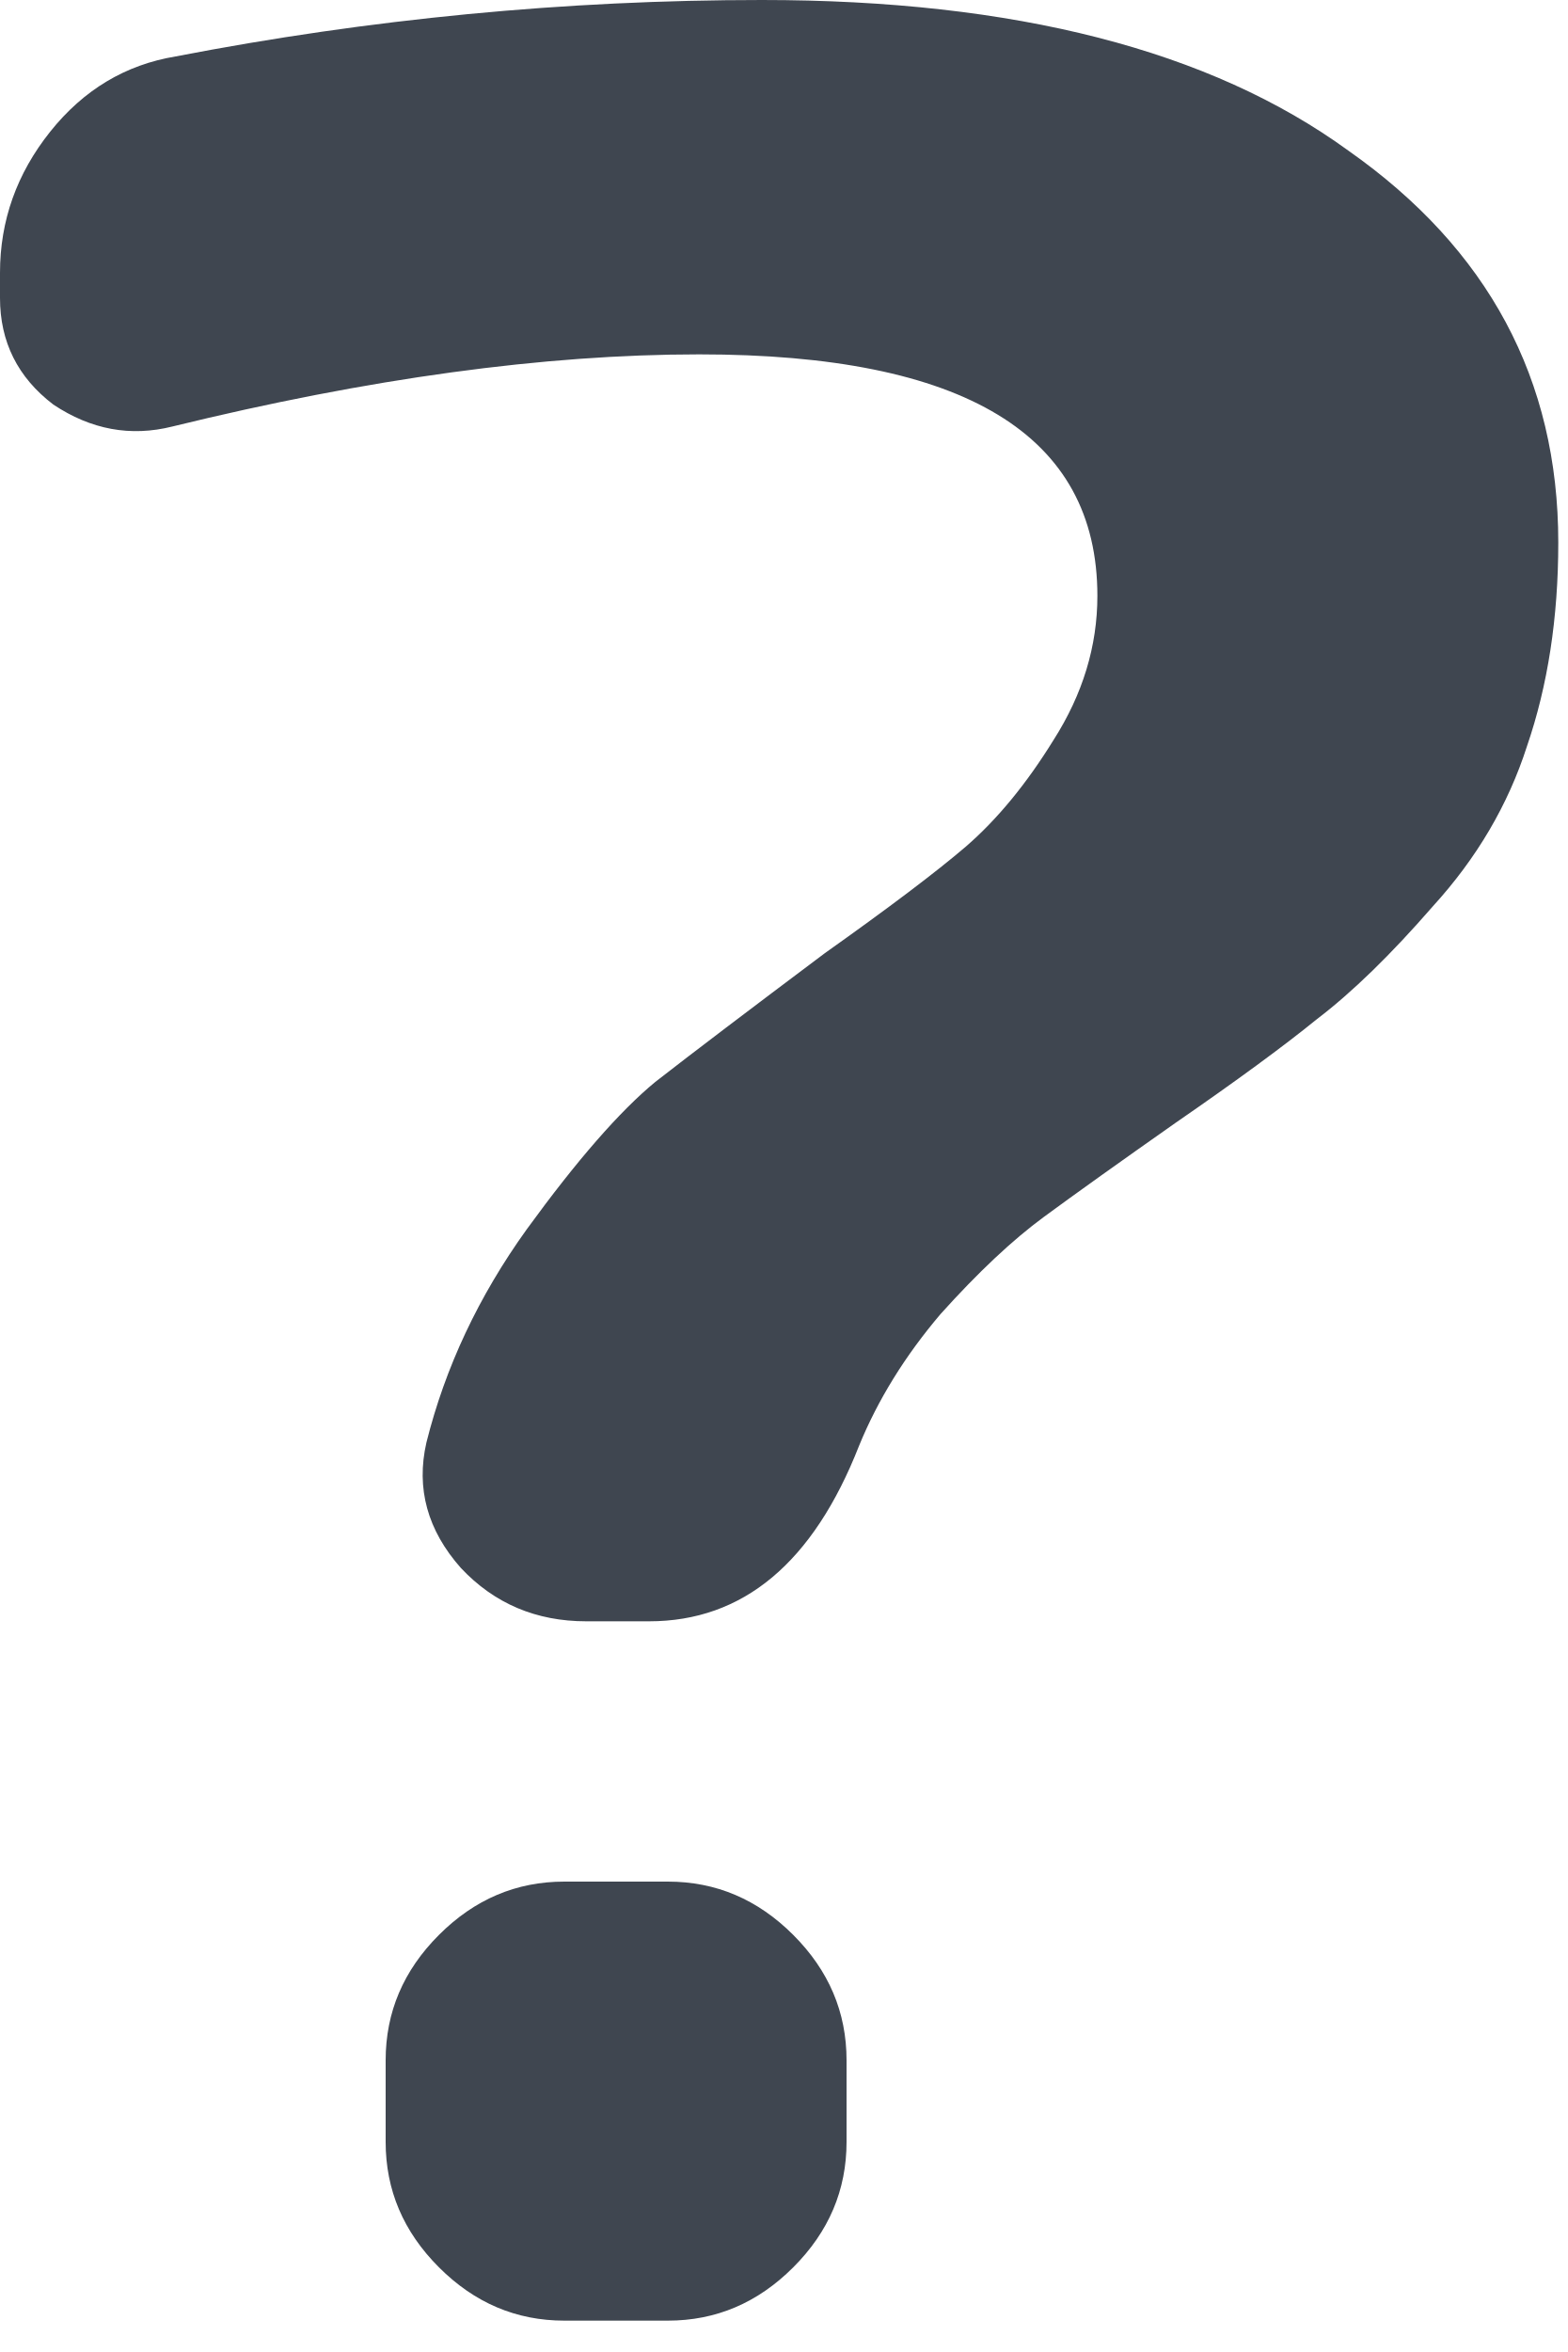
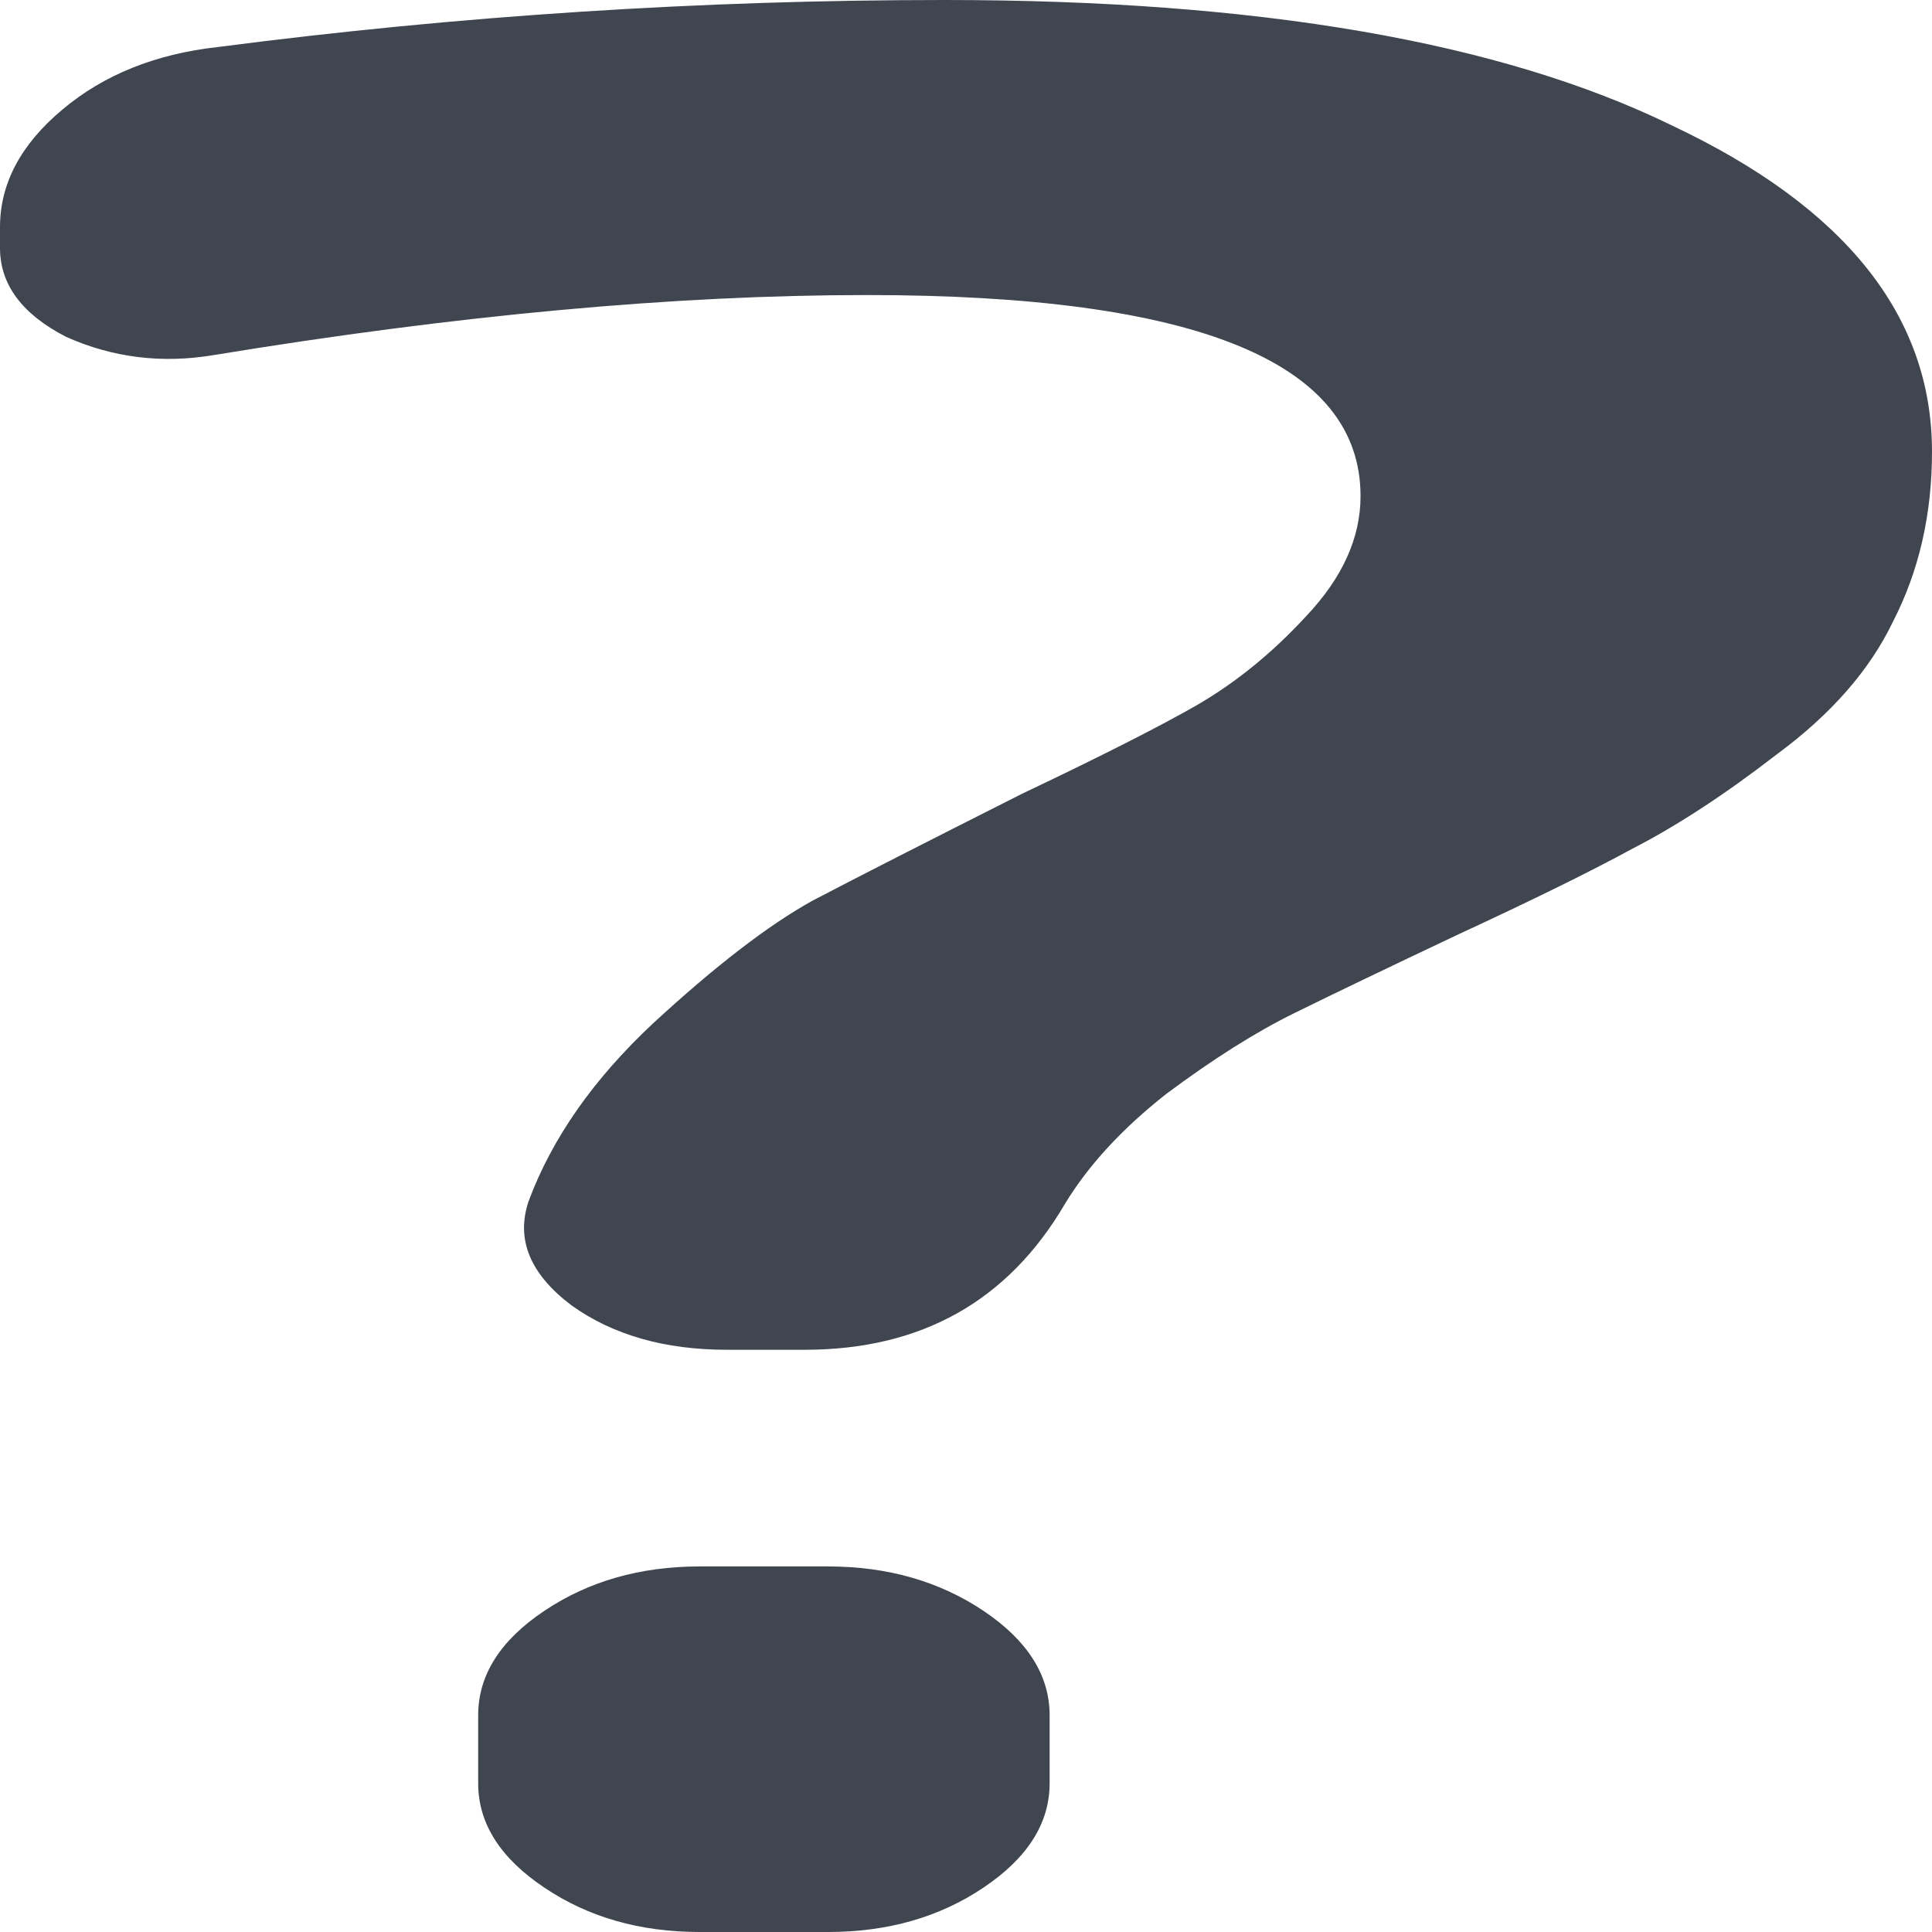
- <svg xmlns="http://www.w3.org/2000/svg" width="10" height="15" viewBox="0 0 10 15" fill="none">
-   <path d="M1.1 2.72C0.833 2.787 0.58 2.74 0.34 2.58C0.113 2.407 0 2.18 0 1.9V1.74C0 1.407 0.107 1.107 0.32 0.84C0.533 0.573 0.8 0.413 1.12 0.36C2.36 0.12 3.607 0 4.86 0C6.473 0 7.72 0.32 8.6 0.96C9.493 1.587 9.94 2.42 9.94 3.46C9.94 3.94 9.873 4.373 9.74 4.76C9.62 5.133 9.42 5.473 9.14 5.78C8.873 6.087 8.627 6.327 8.4 6.5C8.187 6.673 7.887 6.893 7.5 7.16C7.14 7.413 6.86 7.613 6.66 7.76C6.46 7.907 6.24 8.113 6 8.38C5.773 8.647 5.6 8.927 5.48 9.22C5.187 9.967 4.74 10.34 4.14 10.34H3.74C3.42 10.34 3.153 10.227 2.94 10C2.727 9.76 2.653 9.493 2.72 9.2C2.84 8.72 3.053 8.267 3.36 7.84C3.68 7.4 3.953 7.087 4.18 6.9C4.42 6.713 4.78 6.44 5.26 6.08C5.673 5.787 5.973 5.56 6.16 5.4C6.36 5.227 6.547 5 6.72 4.72C6.907 4.427 7 4.12 7 3.8C7 2.773 6.153 2.26 4.46 2.26C3.473 2.26 2.353 2.413 1.1 2.72ZM3.6 12H4.26C4.567 12 4.833 12.113 5.06 12.34C5.287 12.567 5.4 12.833 5.4 13.14V13.66C5.4 13.967 5.287 14.233 5.06 14.46C4.833 14.687 4.567 14.8 4.26 14.8H3.6C3.293 14.8 3.027 14.687 2.8 14.46C2.573 14.233 2.46 13.967 2.46 13.66V13.14C2.46 12.833 2.573 12.567 2.8 12.34C3.027 12.113 3.293 12 3.6 12Z" fill="#3F4650" />
+ <svg xmlns="http://www.w3.org/2000/svg" width="14" height="14" viewBox="0 0 14 14" fill="none">
+   <path d="M1.549 2.573C1.174 2.636 0.817 2.592 0.479 2.441C0.16 2.277 0 2.062 0 1.797V1.646C0 1.331 0.15 1.047 0.451 0.795C0.751 0.542 1.127 0.391 1.577 0.341C3.324 0.114 5.08 0 6.845 0C9.117 0 10.873 0.303 12.113 0.908C13.371 1.501 14 2.289 14 3.273C14 3.727 13.906 4.137 13.718 4.503C13.549 4.856 13.268 5.177 12.873 5.468C12.498 5.758 12.15 5.985 11.831 6.149C11.53 6.313 11.108 6.521 10.563 6.773C10.056 7.013 9.662 7.202 9.38 7.341C9.099 7.479 8.789 7.675 8.451 7.927C8.131 8.179 7.887 8.444 7.718 8.722C7.305 9.428 6.676 9.781 5.831 9.781H5.268C4.817 9.781 4.441 9.674 4.141 9.459C3.84 9.232 3.737 8.98 3.831 8.703C4 8.249 4.3 7.82 4.732 7.416C5.183 7 5.568 6.704 5.887 6.527C6.225 6.35 6.732 6.092 7.408 5.751C7.991 5.474 8.413 5.259 8.676 5.108C8.958 4.944 9.221 4.73 9.465 4.465C9.728 4.187 9.859 3.897 9.859 3.595C9.859 2.623 8.667 2.138 6.282 2.138C4.892 2.138 3.315 2.283 1.549 2.573ZM5.07 11.351H6C6.432 11.351 6.808 11.459 7.127 11.673C7.446 11.887 7.606 12.14 7.606 12.43V12.922C7.606 13.212 7.446 13.464 7.127 13.678C6.808 13.893 6.432 14 6 14H5.07C4.638 14 4.263 13.893 3.944 13.678C3.624 13.464 3.465 13.212 3.465 12.922V12.43C3.465 12.14 3.624 11.887 3.944 11.673C4.263 11.459 4.638 11.351 5.07 11.351Z" fill="#3F4650" />
</svg>
